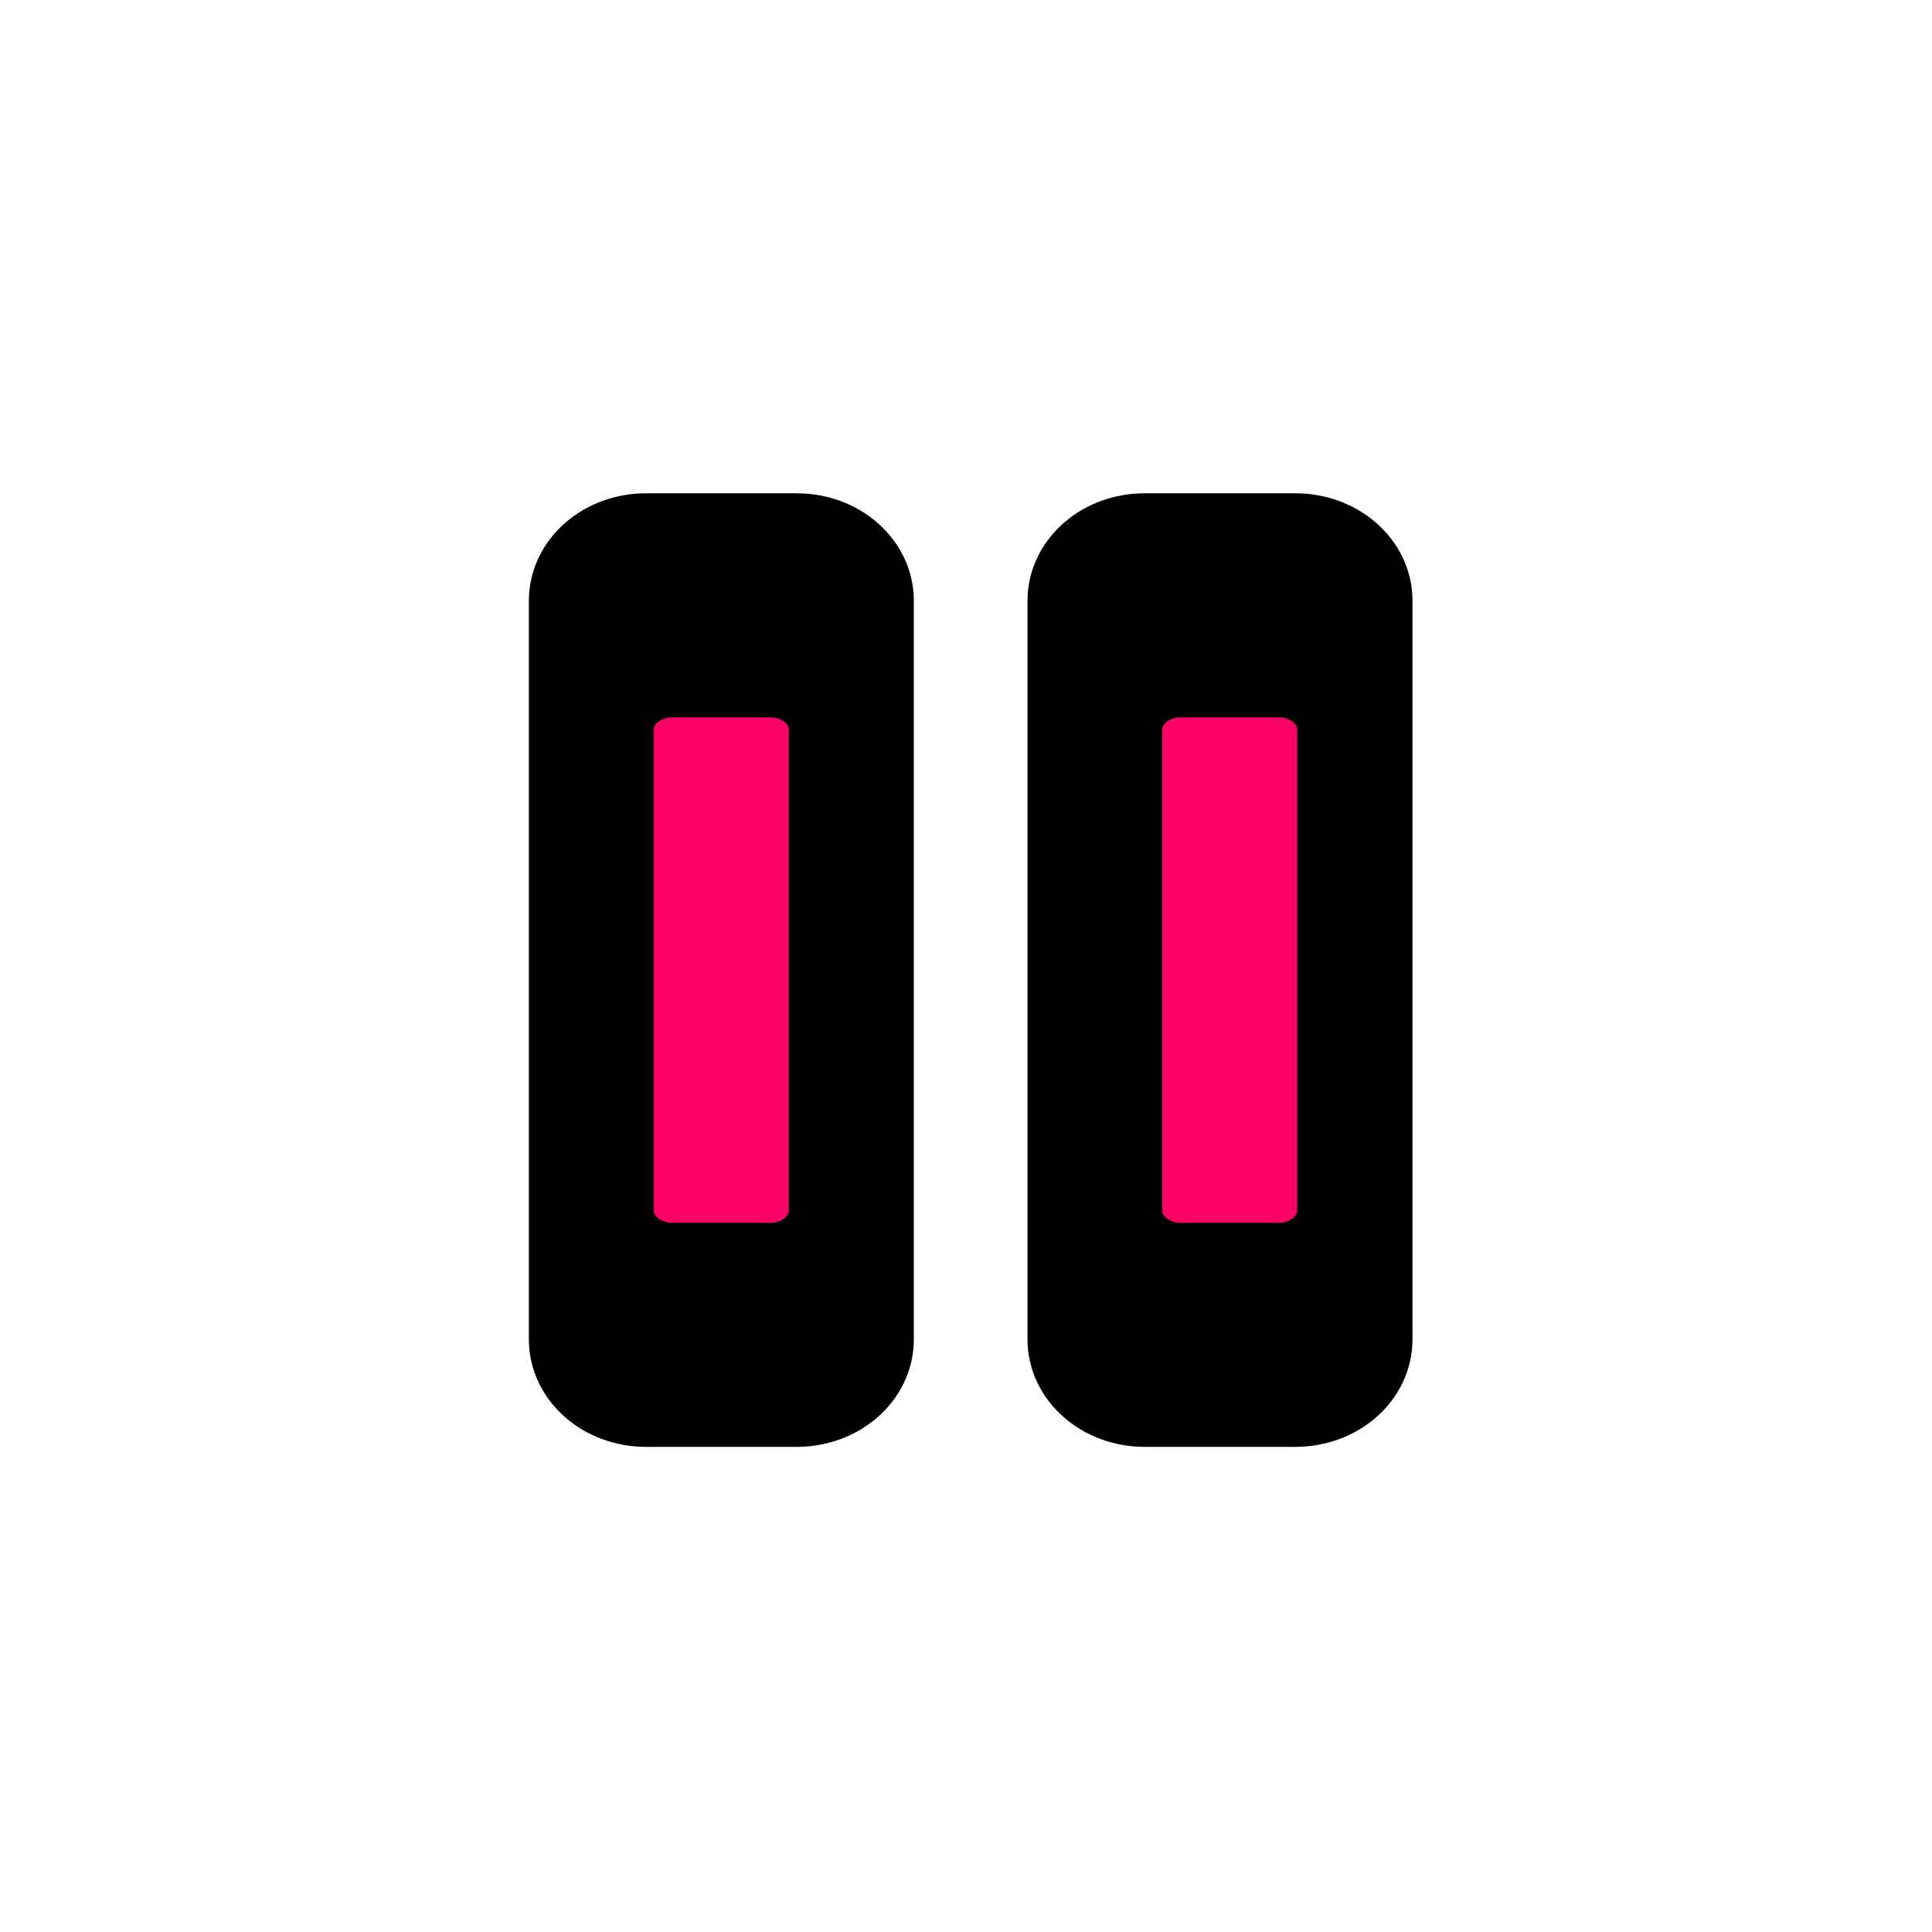
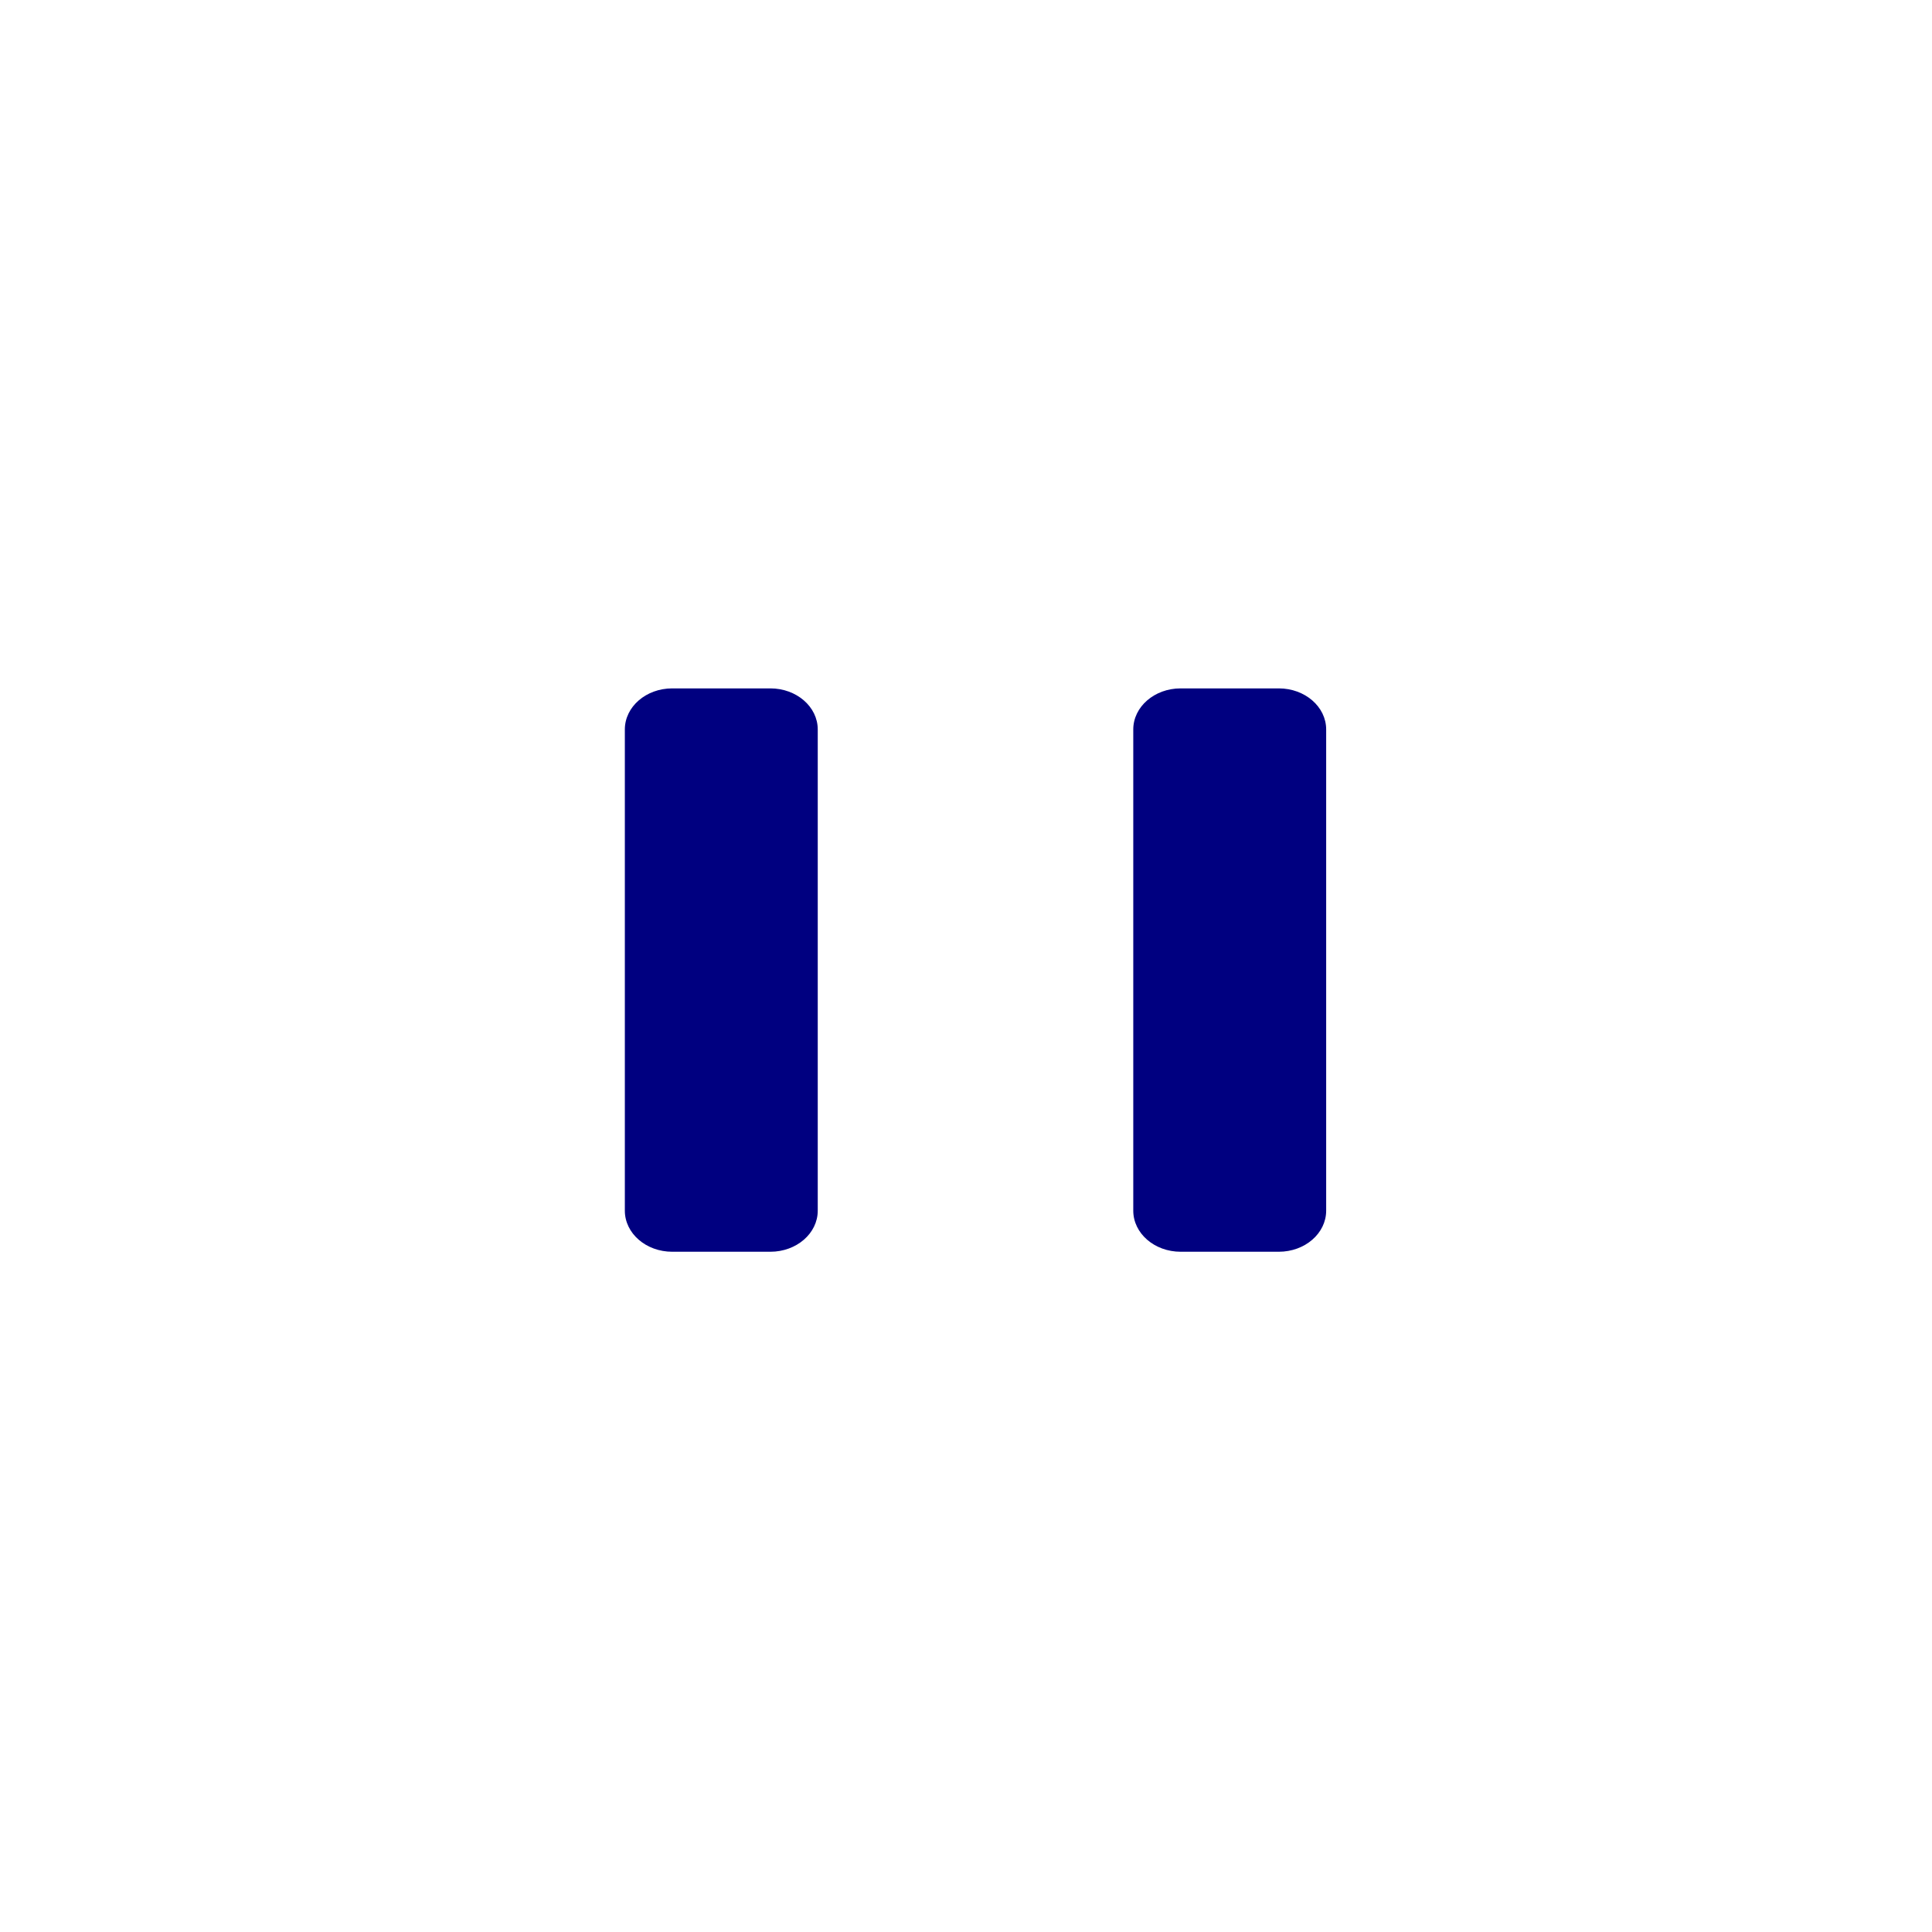
<svg xmlns="http://www.w3.org/2000/svg" xmlns:xlink="http://www.w3.org/1999/xlink" contentScriptType="text/ecmascript" width="400" zoomAndPan="magnify" contentStyleType="text/css" height="400" viewBox="0 0 400.0 400.0" preserveAspectRatio="xMidYMid meet" version="1.0" id="svg2079">
  <defs id="defs2081">
    <linearGradient id="linearGradient3744">
      <stop style="stop-color:white;stop-opacity:1;" offset="0" id="stop3746" />
      <stop id="stop3748" offset="0" style="stop-color:white;stop-opacity:0.784;" />
      <stop style="stop-color:white;stop-opacity:0.309;" offset="0.5" id="stop3752" />
      <stop style="stop-color:white;stop-opacity:0;" offset="1" id="stop3750" />
    </linearGradient>
    <linearGradient id="linearGradient3716">
      <stop style="stop-color:#ed1ee6;stop-opacity:1" offset="0" id="stop3718" />
      <stop style="stop-color:#a1a1a1;stop-opacity:0;" offset="1" id="stop3720" />
    </linearGradient>
    <linearGradient id="linearGradient6119">
      <stop style="stop-color:lime;stop-opacity:1;" offset="0" id="stop6121" />
      <stop id="stop6123" offset="0.464" style="stop-color:white;stop-opacity:1;" />
      <stop style="stop-color:black;stop-opacity:1;" offset="1" id="stop6125" />
    </linearGradient>
    <linearGradient id="linearGradient6065">
      <stop style="stop-color:fuchsia;stop-opacity:0;" offset="0" id="stop6067" />
      <stop id="stop6075" offset="0" style="stop-color:#ff7fff;stop-opacity:0;" />
      <stop id="stop6069" offset="0.696" style="stop-color:white;stop-opacity:0;" />
      <stop style="stop-color:#7fff7f;stop-opacity:0;" offset="0.696" id="stop6073" />
      <stop style="stop-color:lime;stop-opacity:0;" offset="1" id="stop6071" />
    </linearGradient>
    <linearGradient id="linearGradient5993">
      <stop id="stop5995" offset="0" style="stop-color:white;stop-opacity:1;" />
      <stop style="stop-color:white;stop-opacity:0.749;" offset="0.43" id="stop3742" />
      <stop id="stop3065" offset="0.684" style="stop-color:white;stop-opacity:0.918;" />
      <stop id="stop5997" offset="1" style="stop-color:white;stop-opacity:0;" />
    </linearGradient>
    <linearGradient id="linearGradient5887">
      <stop id="stop5889" offset="0" style="stop-color:white;stop-opacity:1;" />
      <stop id="stop5891" offset="1" style="stop-color:#ff8080;stop-opacity:0;" />
    </linearGradient>
    <linearGradient id="linearGradient2805">
      <stop style="stop-color:white;stop-opacity:1;" offset="0" id="stop2807" />
      <stop id="stop5935" offset="0.25" style="stop-color:white;stop-opacity:0.722;" />
      <stop id="stop5927" offset="0.5" style="stop-color:white;stop-opacity:0.495;" />
      <stop style="stop-color:white;stop-opacity:0.435;" offset="0" id="stop5933" />
      <stop style="stop-color:white;stop-opacity:0.598;" offset="0.625" id="stop5931" />
      <stop style="stop-color:white;stop-opacity:0.247;" offset="0.92" id="stop5929" />
      <stop style="stop-color:white;stop-opacity:0;" offset="1" id="stop2809" />
    </linearGradient>
    <linearGradient id="linearGradient2779">
      <stop style="stop-color:black;stop-opacity:1;" offset="0" id="stop2781" />
      <stop style="stop-color:black;stop-opacity:0;" offset="1" id="stop2783" />
    </linearGradient>
    <linearGradient id="linearGradient3312">
      <stop style="stop-color:white;stop-opacity:1;" offset="0" id="stop3322" />
      <stop style="stop-color:#c30000;stop-opacity:0;" offset="1" id="stop3316" />
    </linearGradient>
    <filter x="0" y="0" width="450" filterUnits="userSpaceOnUse" xlink:type="simple" xlink:actuate="onLoad" id="MyFilter" height="400" xlink:show="other">
      <feGaussianBlur stdDeviation="14" in="SourceAlpha" result="blur" id="feGaussianBlur2084" />
      <feOffset dx="14" dy="14" in="blur" result="offsetBlur" id="feOffset2086" />
      <feSpecularLighting specularConstant=".2" specularExponent="20" result="specOut" in="blur" surfaceScale="5" lighting-color="#bbbbbb" id="feSpecularLighting2088">
        <fePointLight x="-5000" y="-10000" z="20000" id="fePointLight2090" />
      </feSpecularLighting>
      <feComposite in2="SourceAlpha" operator="in" in="specOut" result="specOut" id="feComposite2092" />
      <feComposite result="litPaint" in="SourceGraphic" k1="0" k2="1" k3="1" k4="0" in2="specOut" operator="arithmetic" id="feComposite2094" />
      <feMerge id="feMerge2096">
        <feMergeNode in="offsetBlur" id="feMergeNode2098" />
        <feMergeNode in="litPaint" id="feMergeNode2100" />
      </feMerge>
    </filter>
    <radialGradient gradientTransform="" id="radial0" gradientUnits="objectBoundingBox" spreadMethod="repeat" xlink:show="other" xlink:type="simple" r="50%" cx="50%" fx="50%" cy="50%" fy="50%" xlink:actuate="onLoad">
      <stop style="stop-color:white;stop-opacity:1;" offset="0" id="stop2103" />
      <stop id="stop3328" offset="0" style="stop-color:white;stop-opacity:1;" />
      <stop style="stop-color:#ff9bff;stop-opacity:1;" offset="0.574" id="stop6085" />
      <stop id="stop6087" offset="0.787" style="stop-color:#e961e9;stop-opacity:0.66;" />
      <stop id="stop3324" offset="1" style="stop-color:black;stop-opacity:0;" />
    </radialGradient>
    <radialGradient gradientTransform="" id="radial1" gradientUnits="objectBoundingBox" spreadMethod="pad" xlink:show="other" xlink:type="simple" r="111%" cx="7%" fx="111%" cy="97%" fy="111%" xlink:actuate="onLoad">
      <stop style="stop-color:black;stop-opacity:0;" offset="0" id="stop2106" />
      <stop id="stop6147" offset="0.447" style="stop-color:black;stop-opacity:0;" />
      <stop style="stop-color:black;stop-opacity:1;" offset="0.61" id="stop2108" />
    </radialGradient>
    <radialGradient xlink:href="#linearGradient5993" id="radialGradient5991" cx="207.391" cy="167.11" fx="207.391" fy="167.11" r="163.203" gradientTransform="matrix(1.184344,0,0,1.308737,-35.03059,-39.8183)" gradientUnits="userSpaceOnUse" />
    <radialGradient xlink:href="#linearGradient5993" id="radialGradient6009" cx="231.082" cy="330.921" fx="231.082" fy="330.921" r="81.295" gradientTransform="matrix(0.716533,-1.089934e-7,1.149603e-7,1.145611,65.50429,-54.51422)" gradientUnits="userSpaceOnUse" />
    <radialGradient xlink:href="#linearGradient5993" id="radialGradient6052" cx="205.469" cy="162.031" fx="205.469" fy="162.031" r="142.75" gradientTransform="matrix(1.171807,1.360186e-6,-1.109273e-6,0.95161,-40.82304,-1.033424)" gradientUnits="userSpaceOnUse" />
    <radialGradient xlink:href="#radial0" id="radialGradient6083" cx="229.802" cy="222.688" fx="229.802" fy="222.688" r="178.593" gradientUnits="userSpaceOnUse" />
    <radialGradient xlink:href="#linearGradient6119" id="radialGradient6097" cx="246.445" cy="285.419" fx="246.445" fy="285.419" r="97.938" gradientUnits="userSpaceOnUse" gradientTransform="matrix(0.851064,-2.333917e-7,1.040255e-7,0.886179,36.70454,32.48677)" />
    <radialGradient xlink:href="#linearGradient6119" id="radialGradient6135" cx="211.239" cy="146.514" fx="211.239" fy="146.514" r="151.068" gradientTransform="matrix(1,0,0,0.932203,0,9.933139)" gradientUnits="userSpaceOnUse" />
    <radialGradient xlink:href="#radial1" id="radialGradient2829" cx="165.243" cy="177.027" fx="165.243" fy="177.027" r="197.156" gradientTransform="matrix(1.85203,-2.57467e-3,6.932049e-7,1.940886,-142.8944,-171.1482)" gradientUnits="userSpaceOnUse" />
    <linearGradient xlink:href="#linearGradient3744" id="linearGradient3724" x1="206.118" y1="385.917" x2="206.118" y2="6.968" gradientUnits="userSpaceOnUse" />
    <linearGradient xlink:href="#linearGradient6119" id="linearGradient3063" x1="184.221" y1="129.327" x2="184.221" y2="262.4" gradientUnits="userSpaceOnUse" gradientTransform="matrix(-1.509688,0,0,1.324592,503.9564,-57.70753)" />
    <linearGradient xlink:href="#linearGradient3744" id="linearGradient8245" x1="193.726" y1="103.074" x2="193.726" y2="248.821" gradientUnits="userSpaceOnUse" gradientTransform="translate(0,12.67366)" />
  </defs>
-   <rect style="opacity:1;fill:#000000;fill-opacity:1;stroke:#000000;stroke-width:18.408;stroke-linejoin:miter;stroke-miterlimit:4;stroke-dasharray:none;stroke-opacity:1" id="rect2450" width="61.299" height="179.024" x="118.698" y="111.331" rx="15.054" ry="13.051" />
-   <rect ry="13.051" rx="15.054" y="111.331" x="221.939" height="179.024" width="61.299" id="rect3222" style="opacity:1;fill:#000000;fill-opacity:1;stroke:#000000;stroke-width:18.408;stroke-linejoin:miter;stroke-miterlimit:4;stroke-dasharray:none;stroke-opacity:1" />
-   <rect ry="8.503" rx="9.808" y="142.523" x="129.367" height="116.638" width="39.938" id="rect2453" style="opacity:1;fill:#ff0066;fill-opacity:1;stroke:#000000;stroke-width:11.993;stroke-linejoin:miter;stroke-miterlimit:4;stroke-dasharray:none;stroke-opacity:1" />
-   <rect style="opacity:1;fill:#ff0066;fill-opacity:1;stroke:#000000;stroke-width:11.993;stroke-linejoin:miter;stroke-miterlimit:4;stroke-dasharray:none;stroke-opacity:1" id="rect2455" width="39.938" height="116.638" x="234.631" y="142.523" rx="9.808" ry="8.503" />
+   <rect ry="8.503" rx="9.808" y="142.523" x="129.367" height="116.638" width="39.938" id="rect2453" style="opacity:1;fill:#000080;fill-opacity:1;stroke:none;stroke-width:11.993;stroke-linejoin:miter;stroke-miterlimit:4;stroke-dasharray:none;stroke-opacity:1" />
+   <rect style="opacity:1;fill:#000080;fill-opacity:1;stroke:none;stroke-width:11.993;stroke-linejoin:miter;stroke-miterlimit:4;stroke-dasharray:none;stroke-opacity:1" id="rect2455" width="39.938" height="116.638" x="234.631" y="142.523" rx="9.808" ry="8.503" />
</svg>
